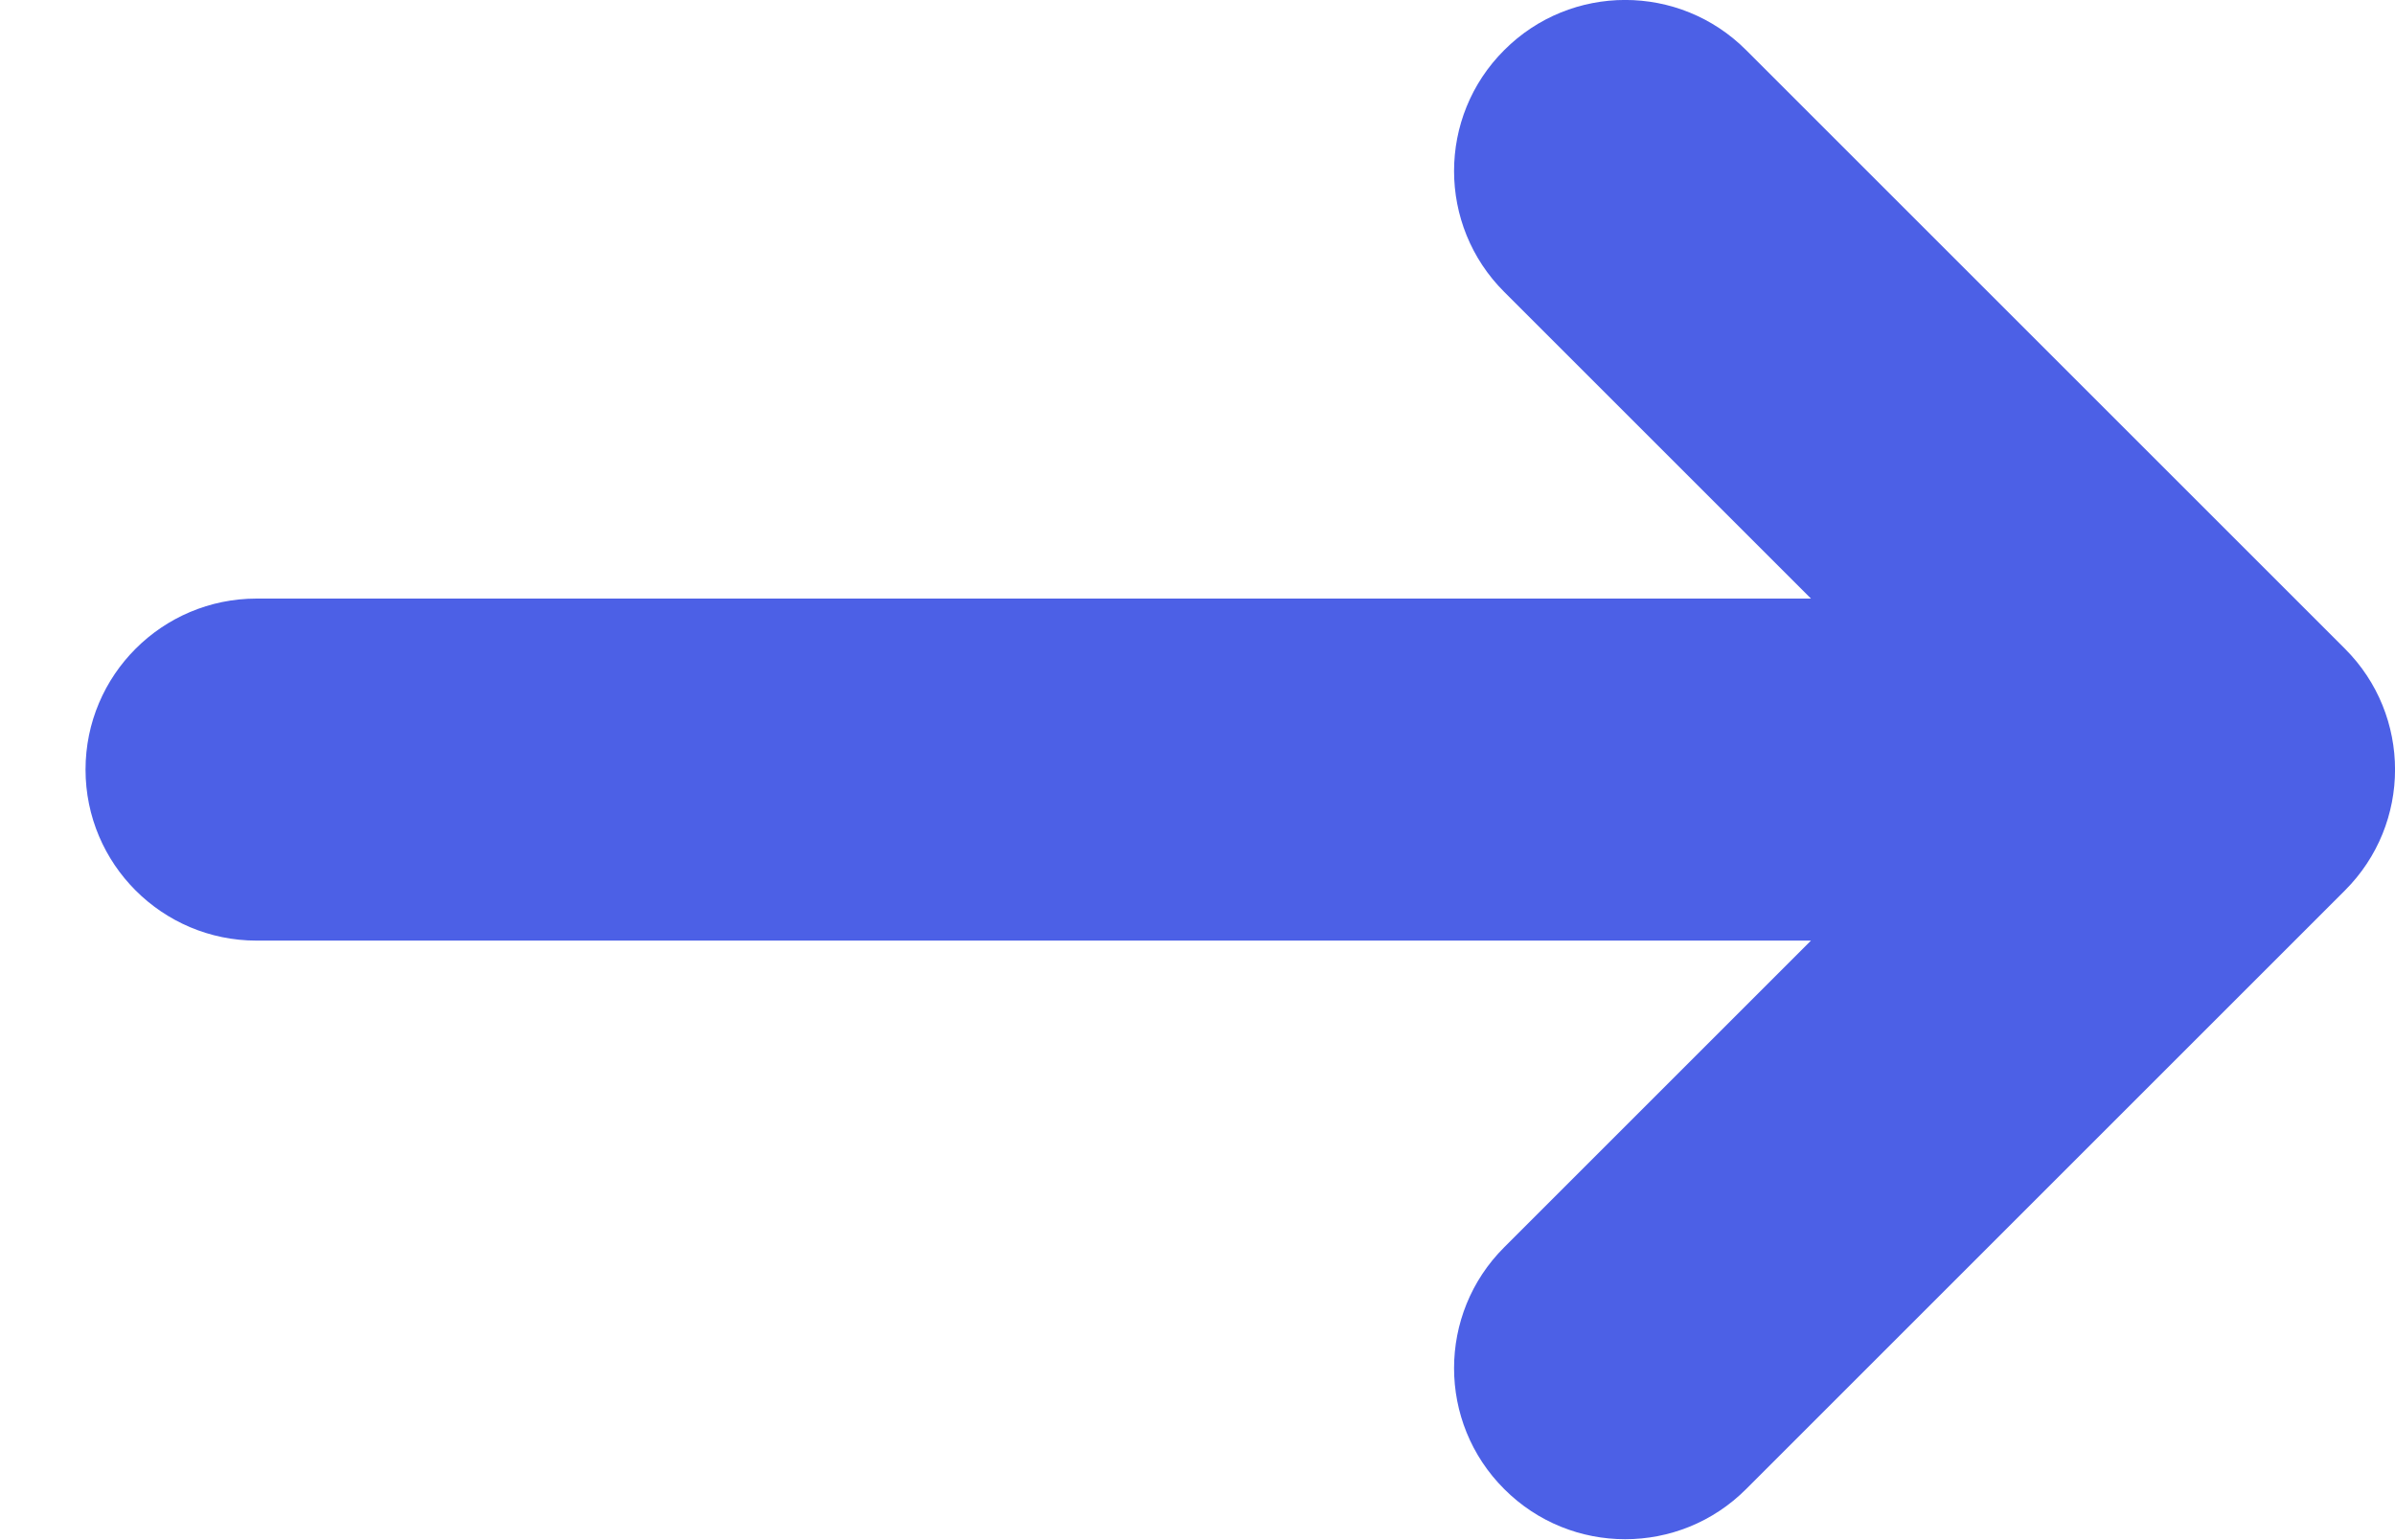
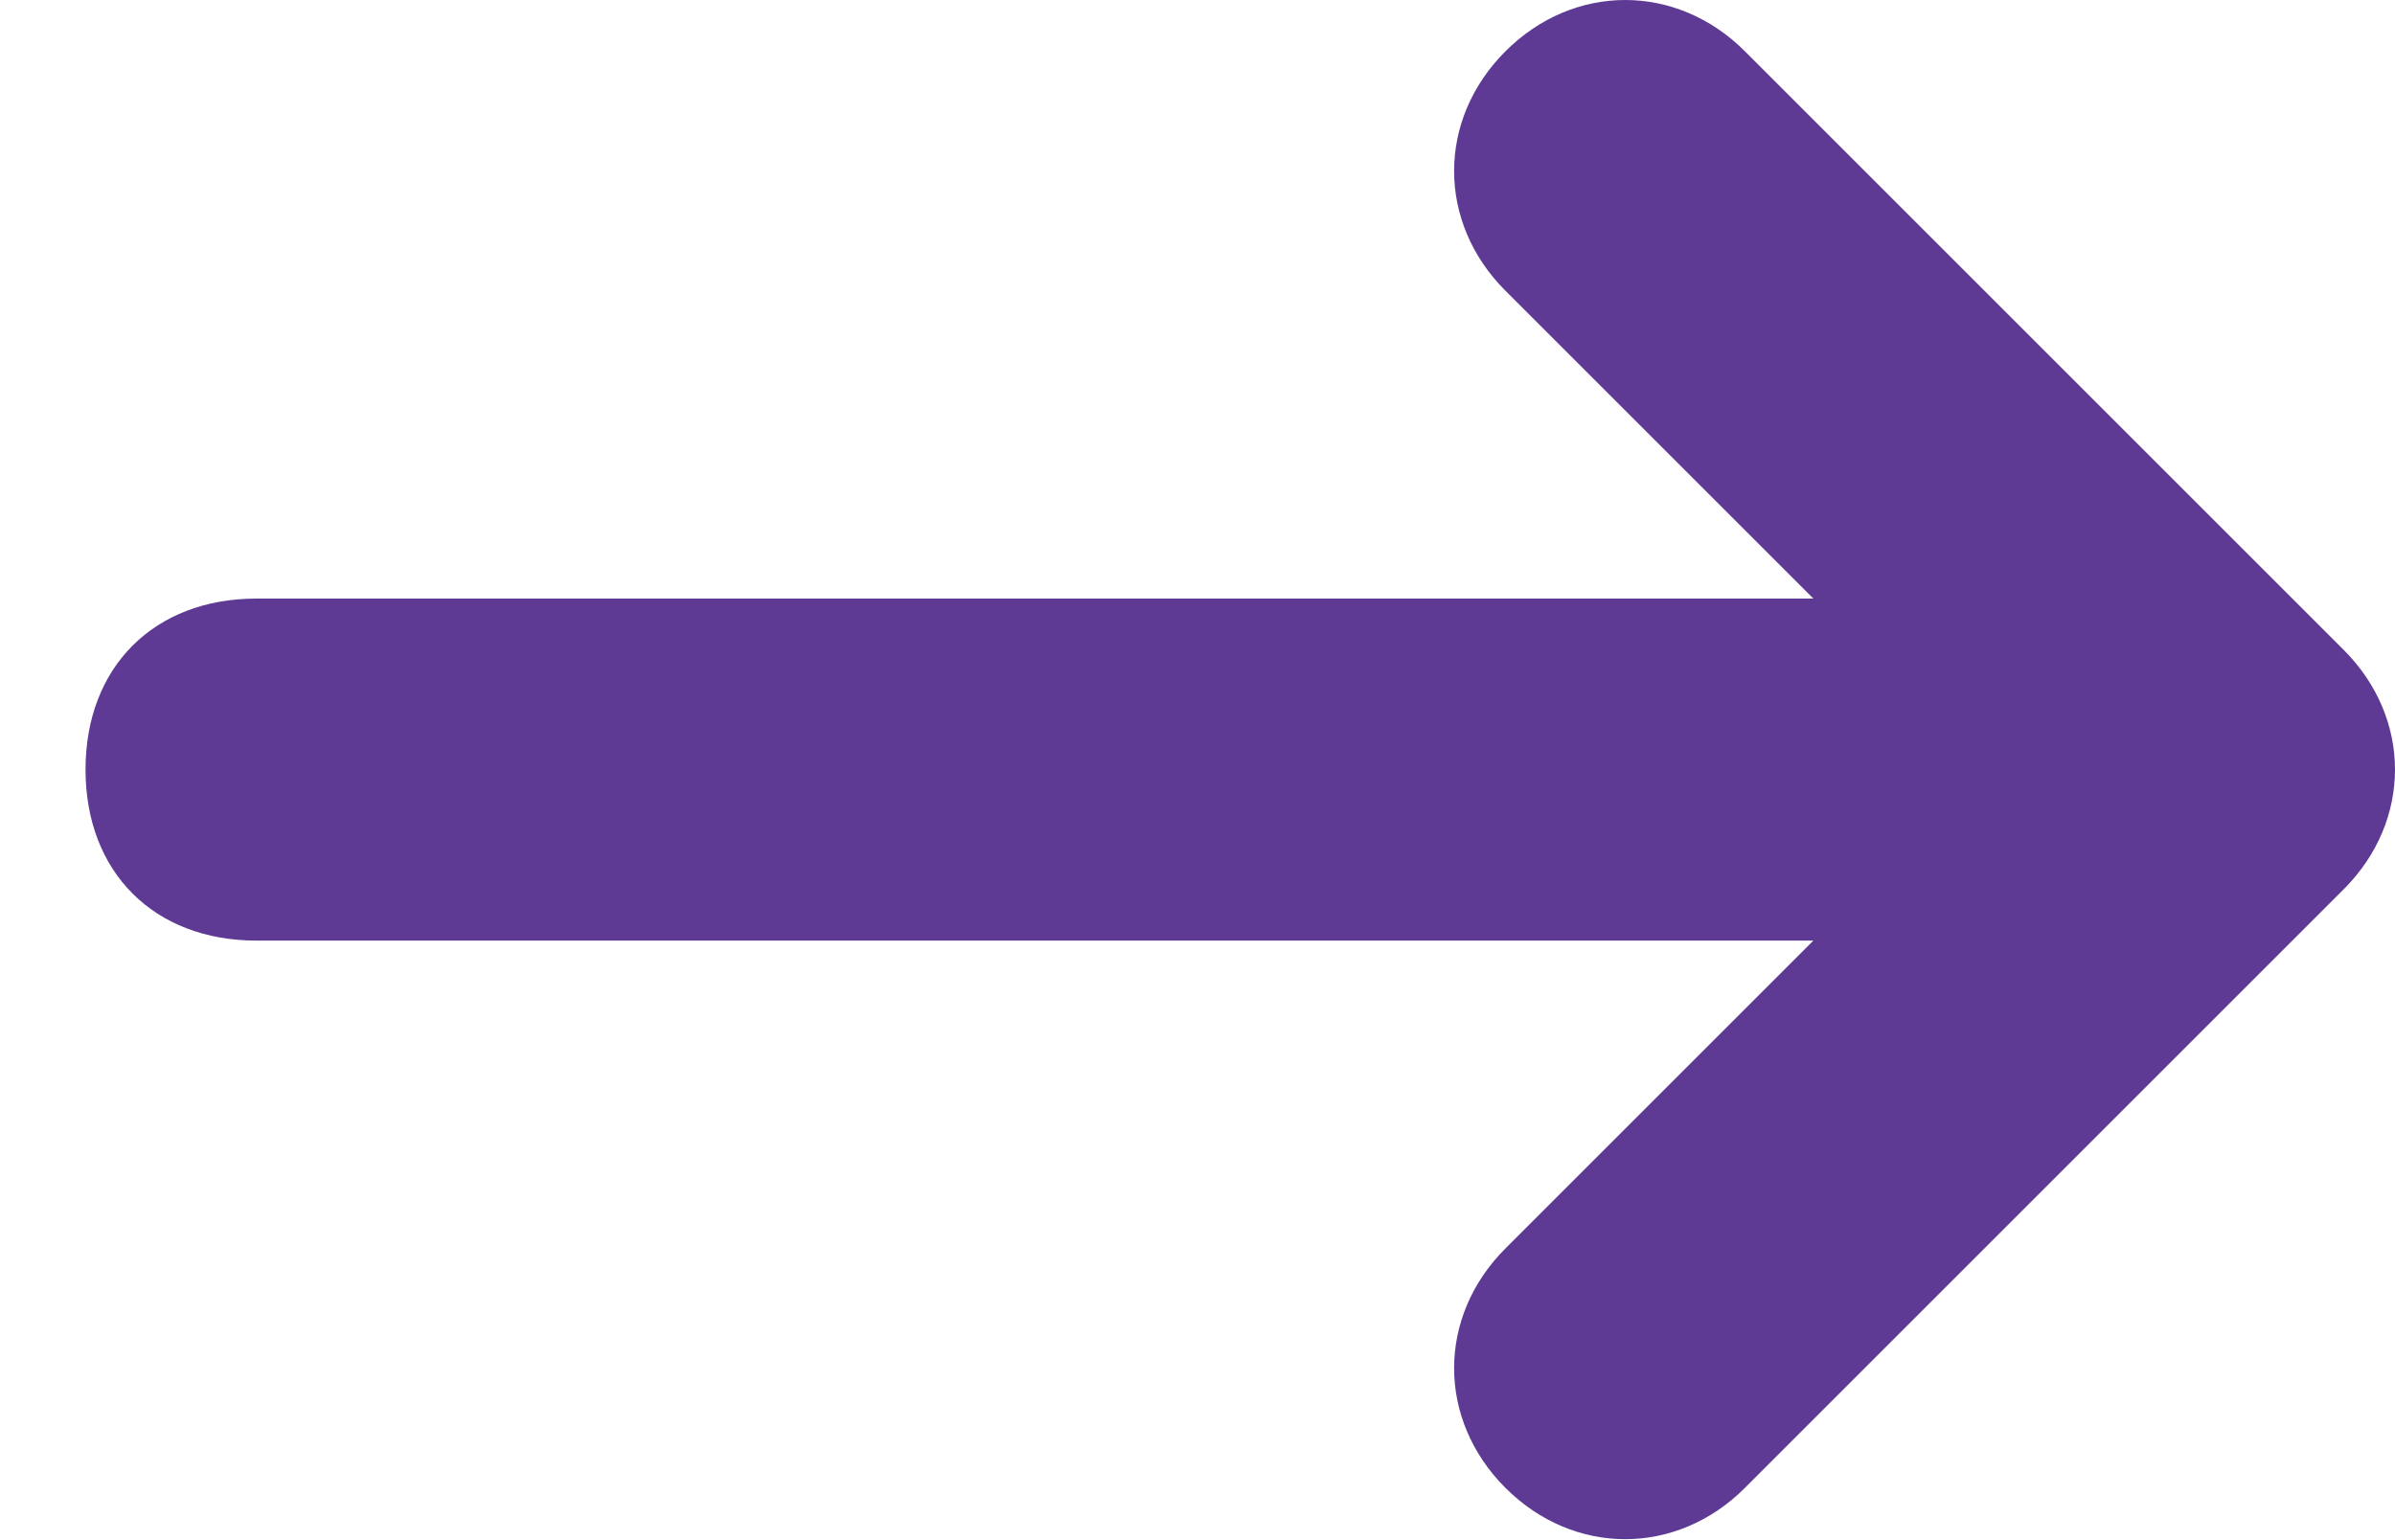
- <svg xmlns="http://www.w3.org/2000/svg" width="14px" height="9px" viewBox="0 0 14 9" version="1.1">
-   <g id="Page-1" stroke="none" stroke-width="1" fill="none" fill-rule="evenodd">
-     <g id="Home" transform="translate(-1517, -4879)" fill="#4C60E6" fill-rule="nonzero">
+ <svg xmlns="http://www.w3.org/2000/svg" version="1.1" id="Layer_1" x="0px" y="0px" viewBox="0 0 14 9" style="enable-background:new 0 0 14 9;" xml:space="preserve">
+   <style type="text/css">
+ 	.st0{fill:#5F3A94;}
+ </style>
+   <g id="Page-1">
+     <g id="Home" transform="translate(-1517, -4879)">
      <g id="Recent-Articles" transform="translate(0, 4765)">
        <g id="Button" transform="translate(1405, 114)">
          <g id="Group-8">
            <g id="Group-7-Copy" transform="translate(112, 0)">
-               <path d="M10.586,5.5 L1.5,5.5 C0.948,5.5 0.5,5.052 0.5,4.5 C0.5,3.948 0.948,3.5 1.5,3.5 L10.586,3.5 L8.793,1.707 C8.402,1.317 8.402,0.683 8.793,0.293 C9.183,-0.098 9.817,-0.098 10.207,0.293 L13.707,3.793 C14.098,4.183 14.098,4.817 13.707,5.207 L10.207,8.707 C9.817,9.098 9.183,9.098 8.793,8.707 C8.402,8.317 8.402,7.683 8.793,7.293 L10.586,5.5 Z" id="Combined-Shape" />
+               <path id="Combined-Shape" class="st0" d="M10.6,5.5H1.5c-0.6,0-1-0.4-1-1s0.4-1,1-1h9.1L8.8,1.7c-0.4-0.4-0.4-1,0-1.4        c0.4-0.4,1-0.4,1.4,0l3.5,3.5c0.4,0.4,0.4,1,0,1.4l-3.5,3.5c-0.4,0.4-1,0.4-1.4,0c-0.4-0.4-0.4-1,0-1.4L10.6,5.5z" />
            </g>
          </g>
        </g>
      </g>
    </g>
  </g>
</svg>
